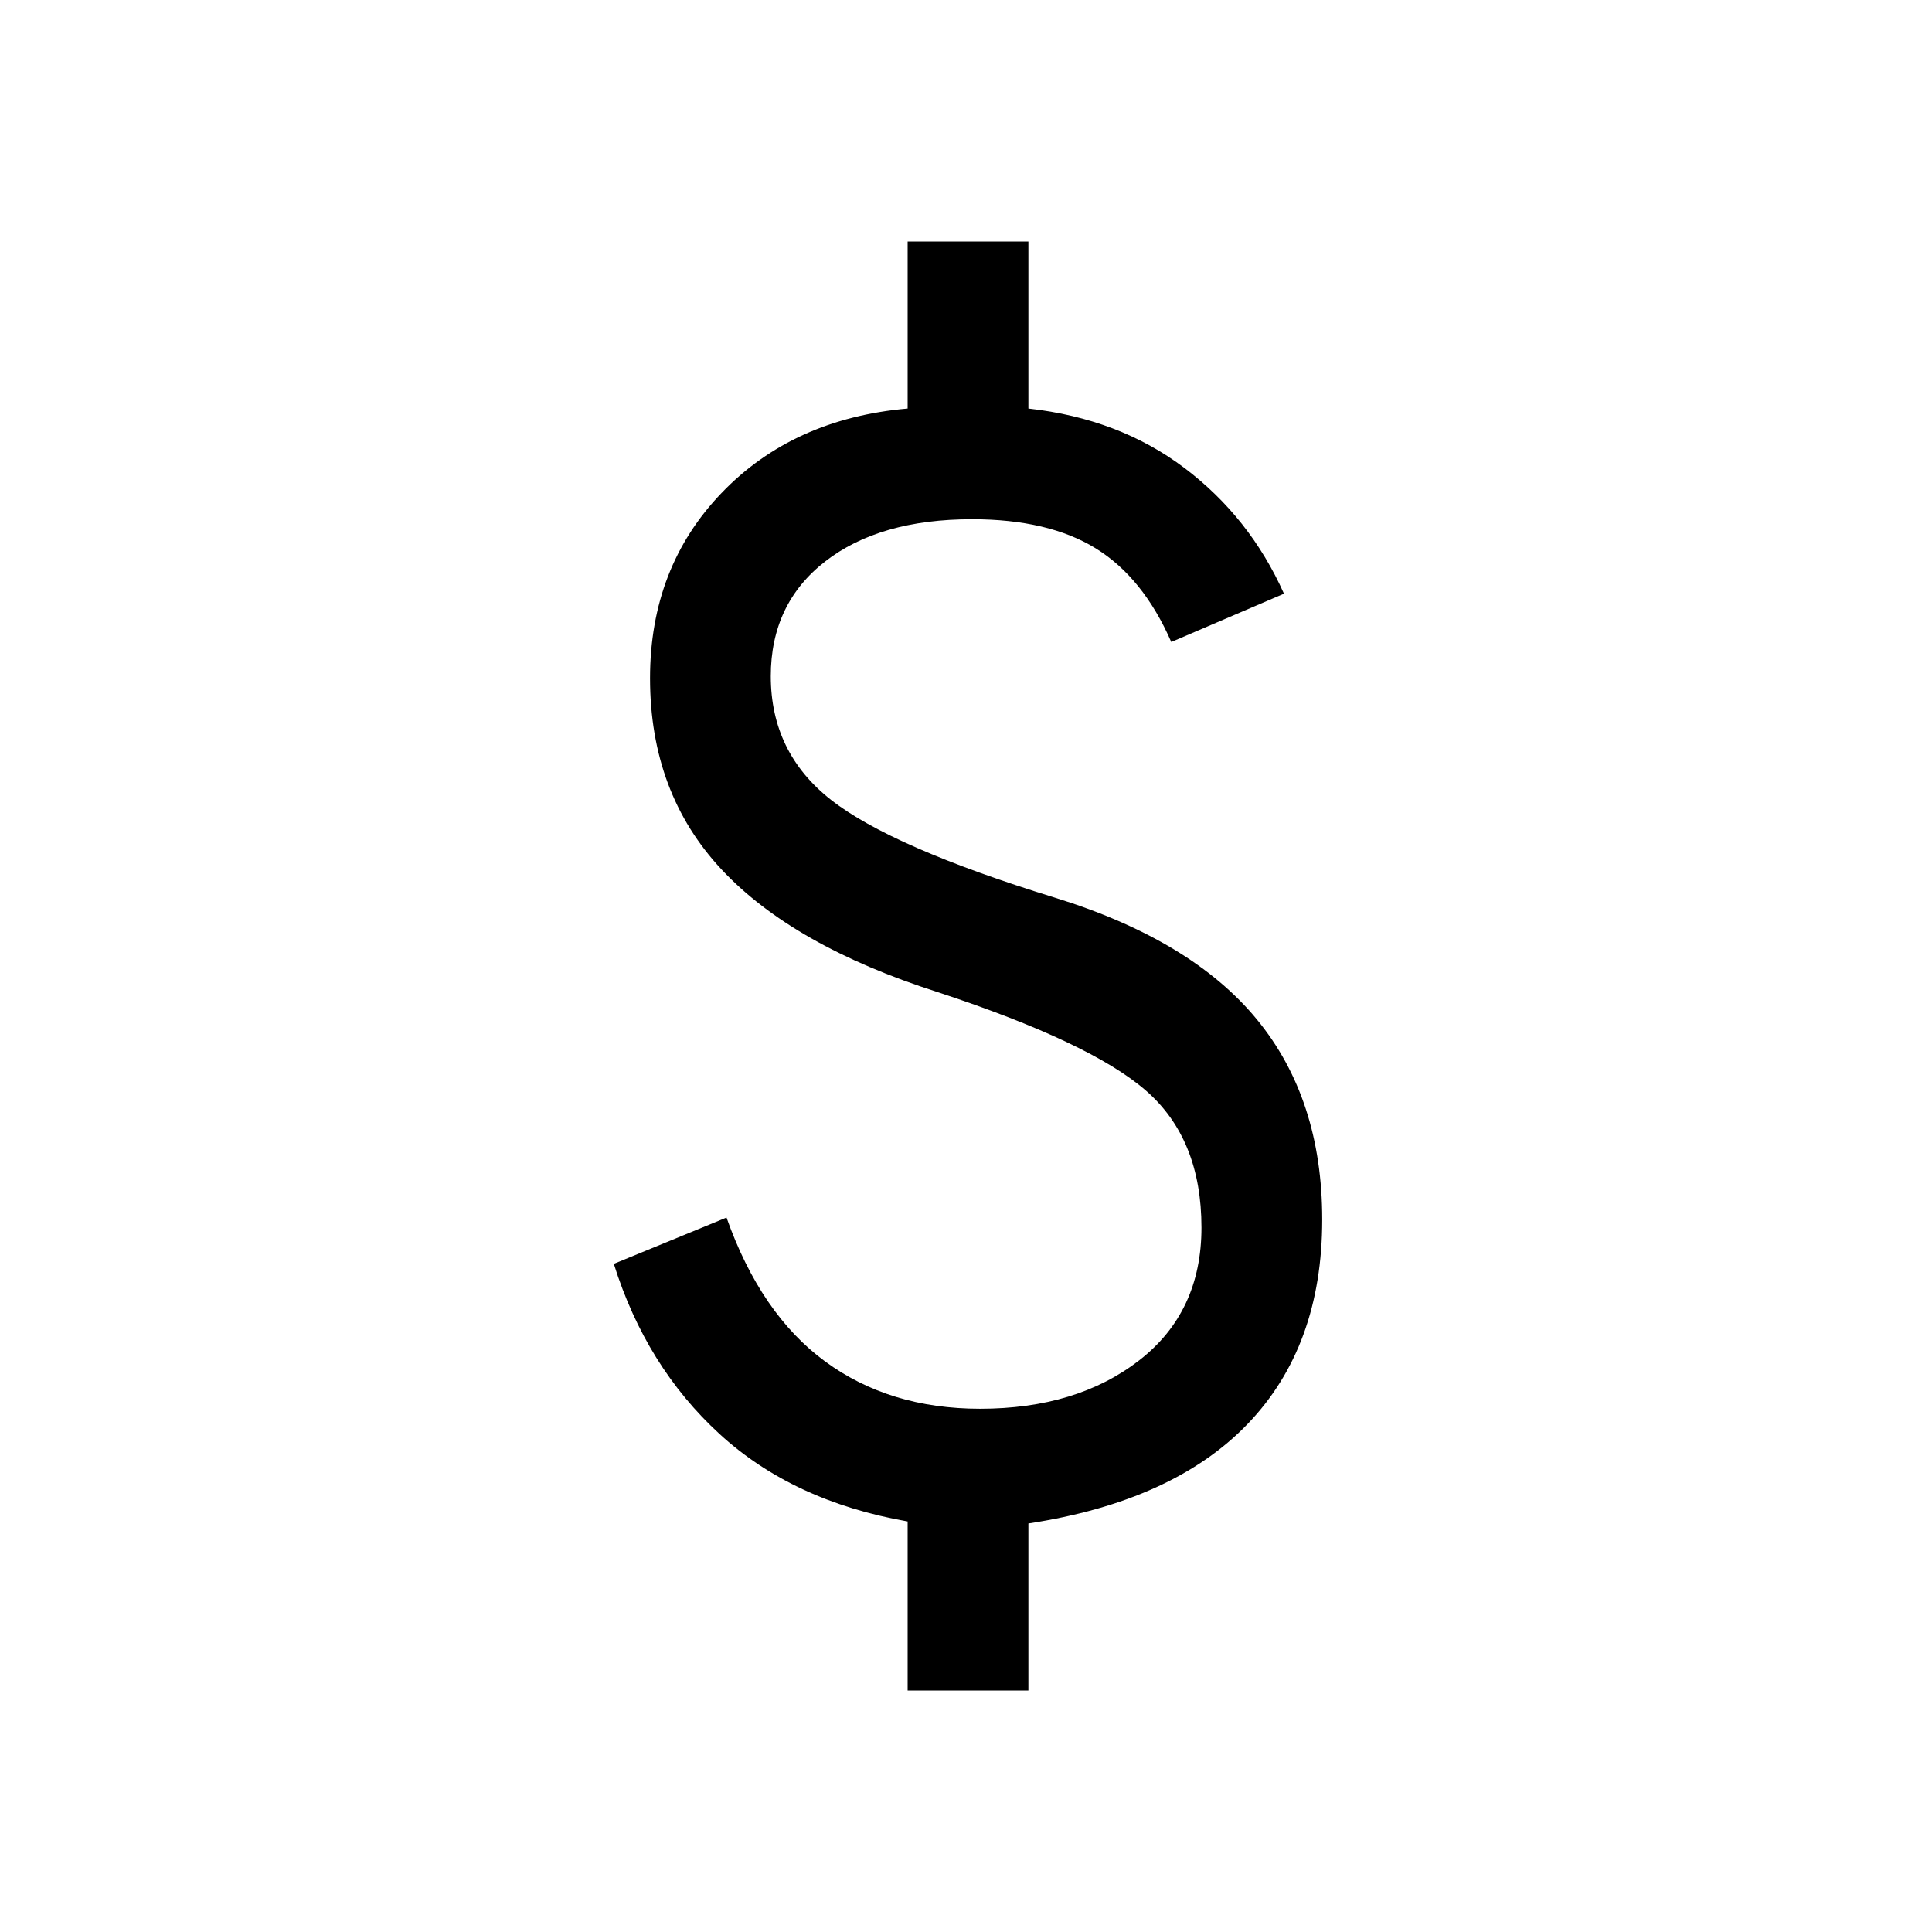
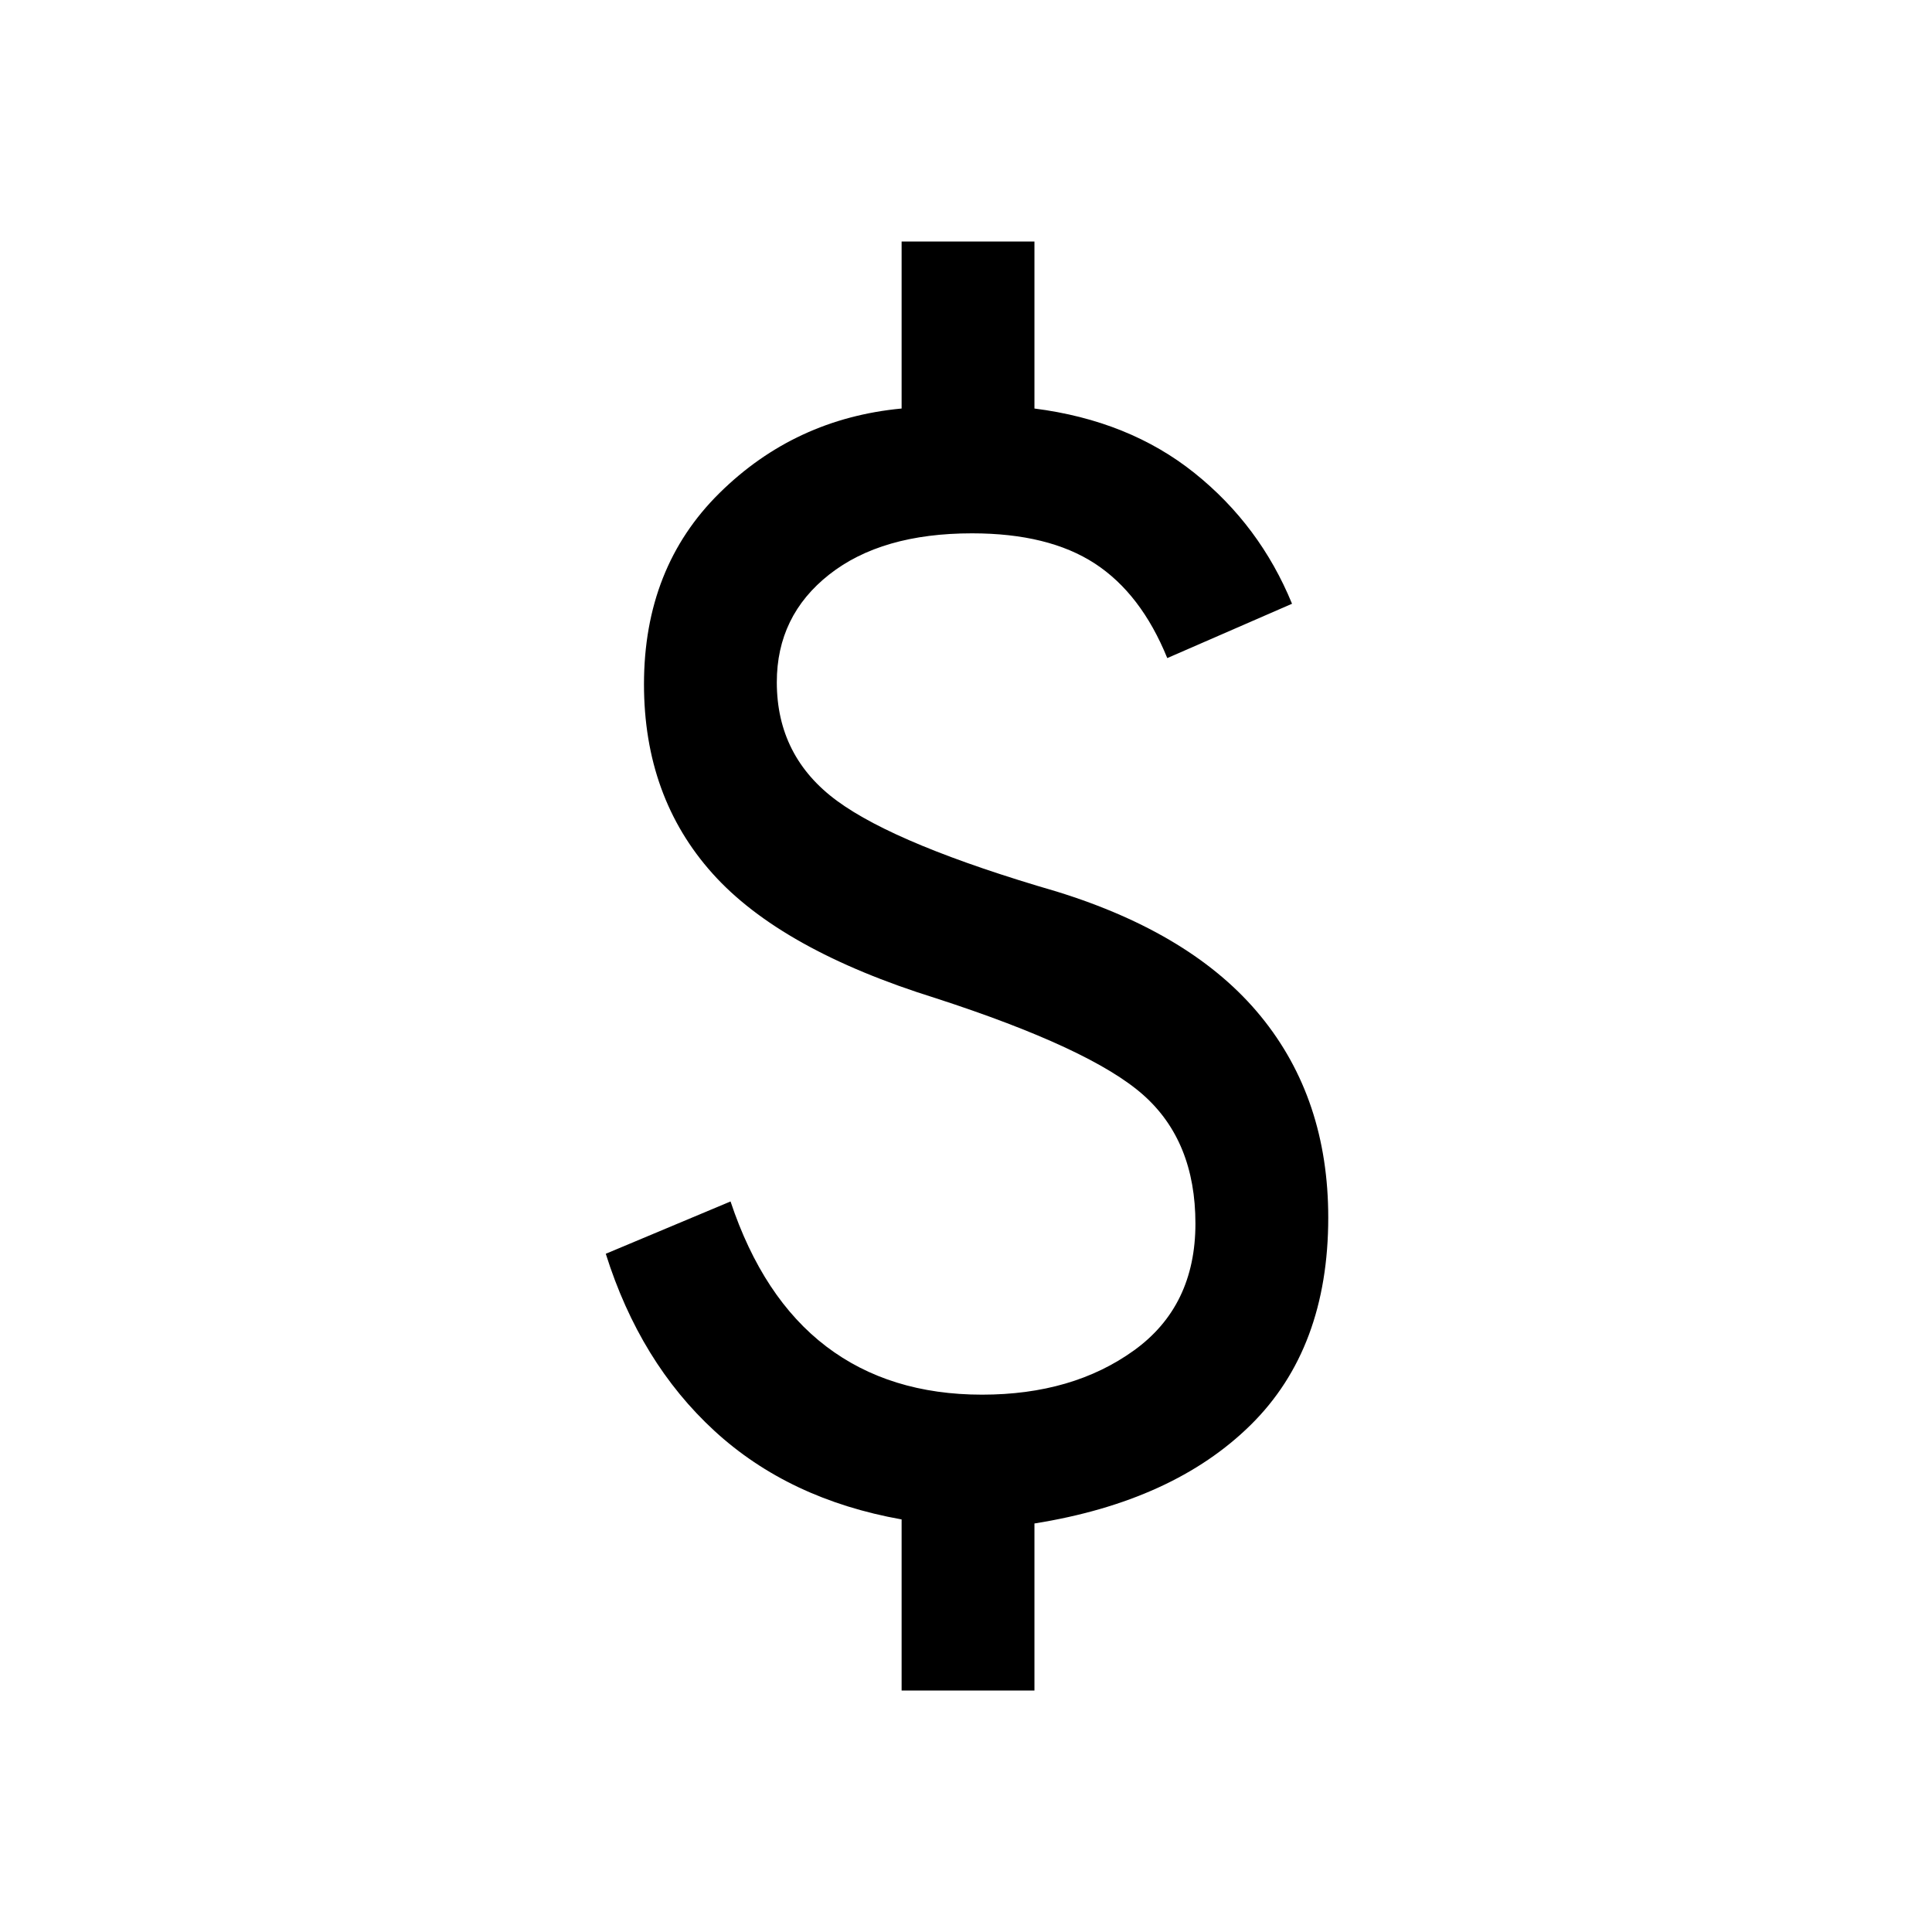
- <svg xmlns="http://www.w3.org/2000/svg" height="48" width="48">
-   <path d="M22.55 42v-4.2q-2.85-.5-4.675-2.175Q16.05 33.95 15.25 31.4l2.8-1.15q.85 2.4 2.45 3.575Q22.1 35 24.35 35q2.4 0 3.95-1.2 1.55-1.2 1.55-3.3 0-2.2-1.375-3.4-1.375-1.2-5.175-2.45-3.6-1.15-5.375-3.05t-1.775-4.75q0-2.75 1.775-4.6 1.775-1.85 4.625-2.1V6h3v4.15q2.25.25 3.875 1.475T31.9 14.75l-2.8 1.2q-.7-1.6-1.875-2.325-1.175-.725-3.075-.725-2.3 0-3.65 1.05t-1.35 2.85q0 1.9 1.5 3.075 1.5 1.175 5.55 2.425 3.4 1.05 5.025 3.025Q32.85 27.3 32.85 30.3q0 3.15-1.85 5.075-1.85 1.925-5.45 2.475V42Z" />
+ <svg xmlns="http://www.w3.org/2000/svg" height="40" width="40">
+   <path d="M18.667 35v-3.542q-2.334-.416-3.875-1.833-1.542-1.417-2.25-3.667l2.583-1.083q.667 2 1.979 3 1.313 1 3.229 1 1.875 0 3.146-.917 1.271-.916 1.271-2.625 0-1.708-1.083-2.666-1.084-.959-4.292-2-3.208-1-4.625-2.584-1.417-1.583-1.417-3.916 0-2.417 1.563-3.959 1.562-1.541 3.771-1.75V5h2.75v3.458q1.958.25 3.312 1.334 1.354 1.083 2.021 2.708l-2.583 1.125q-.542-1.333-1.5-1.958-.959-.625-2.542-.625-1.875 0-2.958.854-1.084.854-1.084 2.229 0 1.542 1.25 2.458 1.25.917 4.542 1.875 2.833.875 4.229 2.584Q27.5 22.75 27.5 25.208q0 2.709-1.604 4.292-1.604 1.583-4.479 2.042V35Z" />
</svg>
